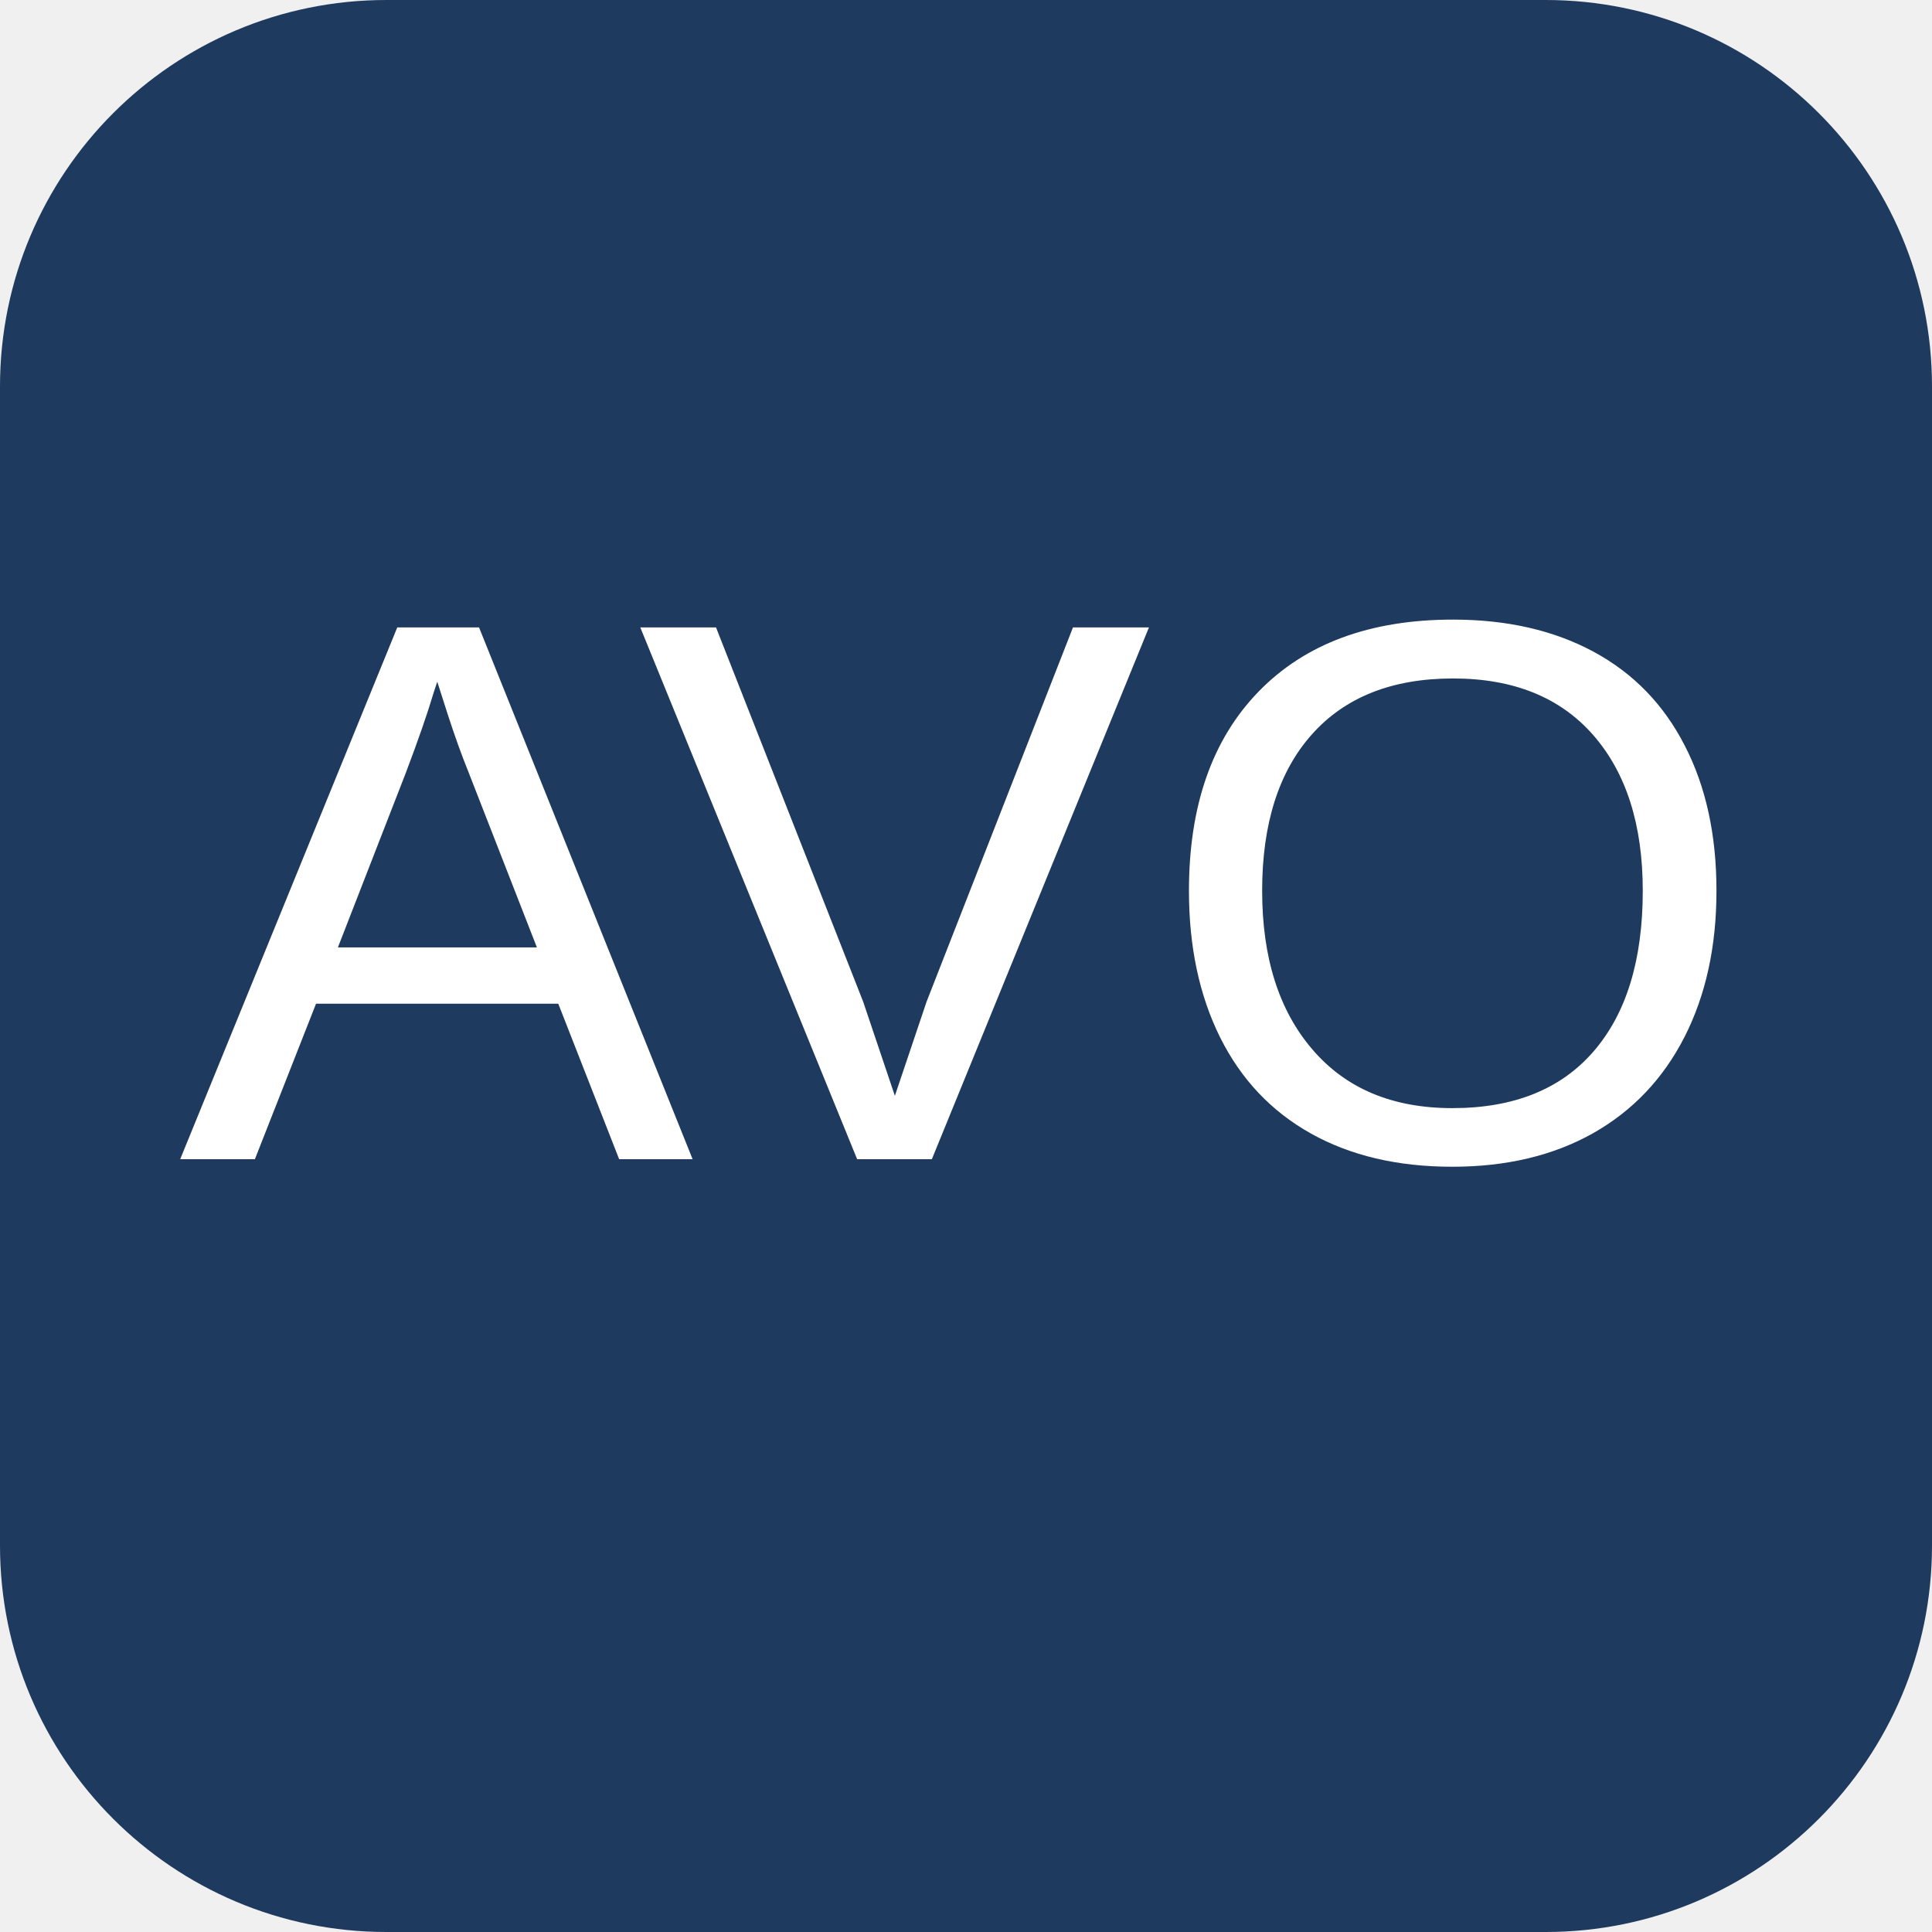
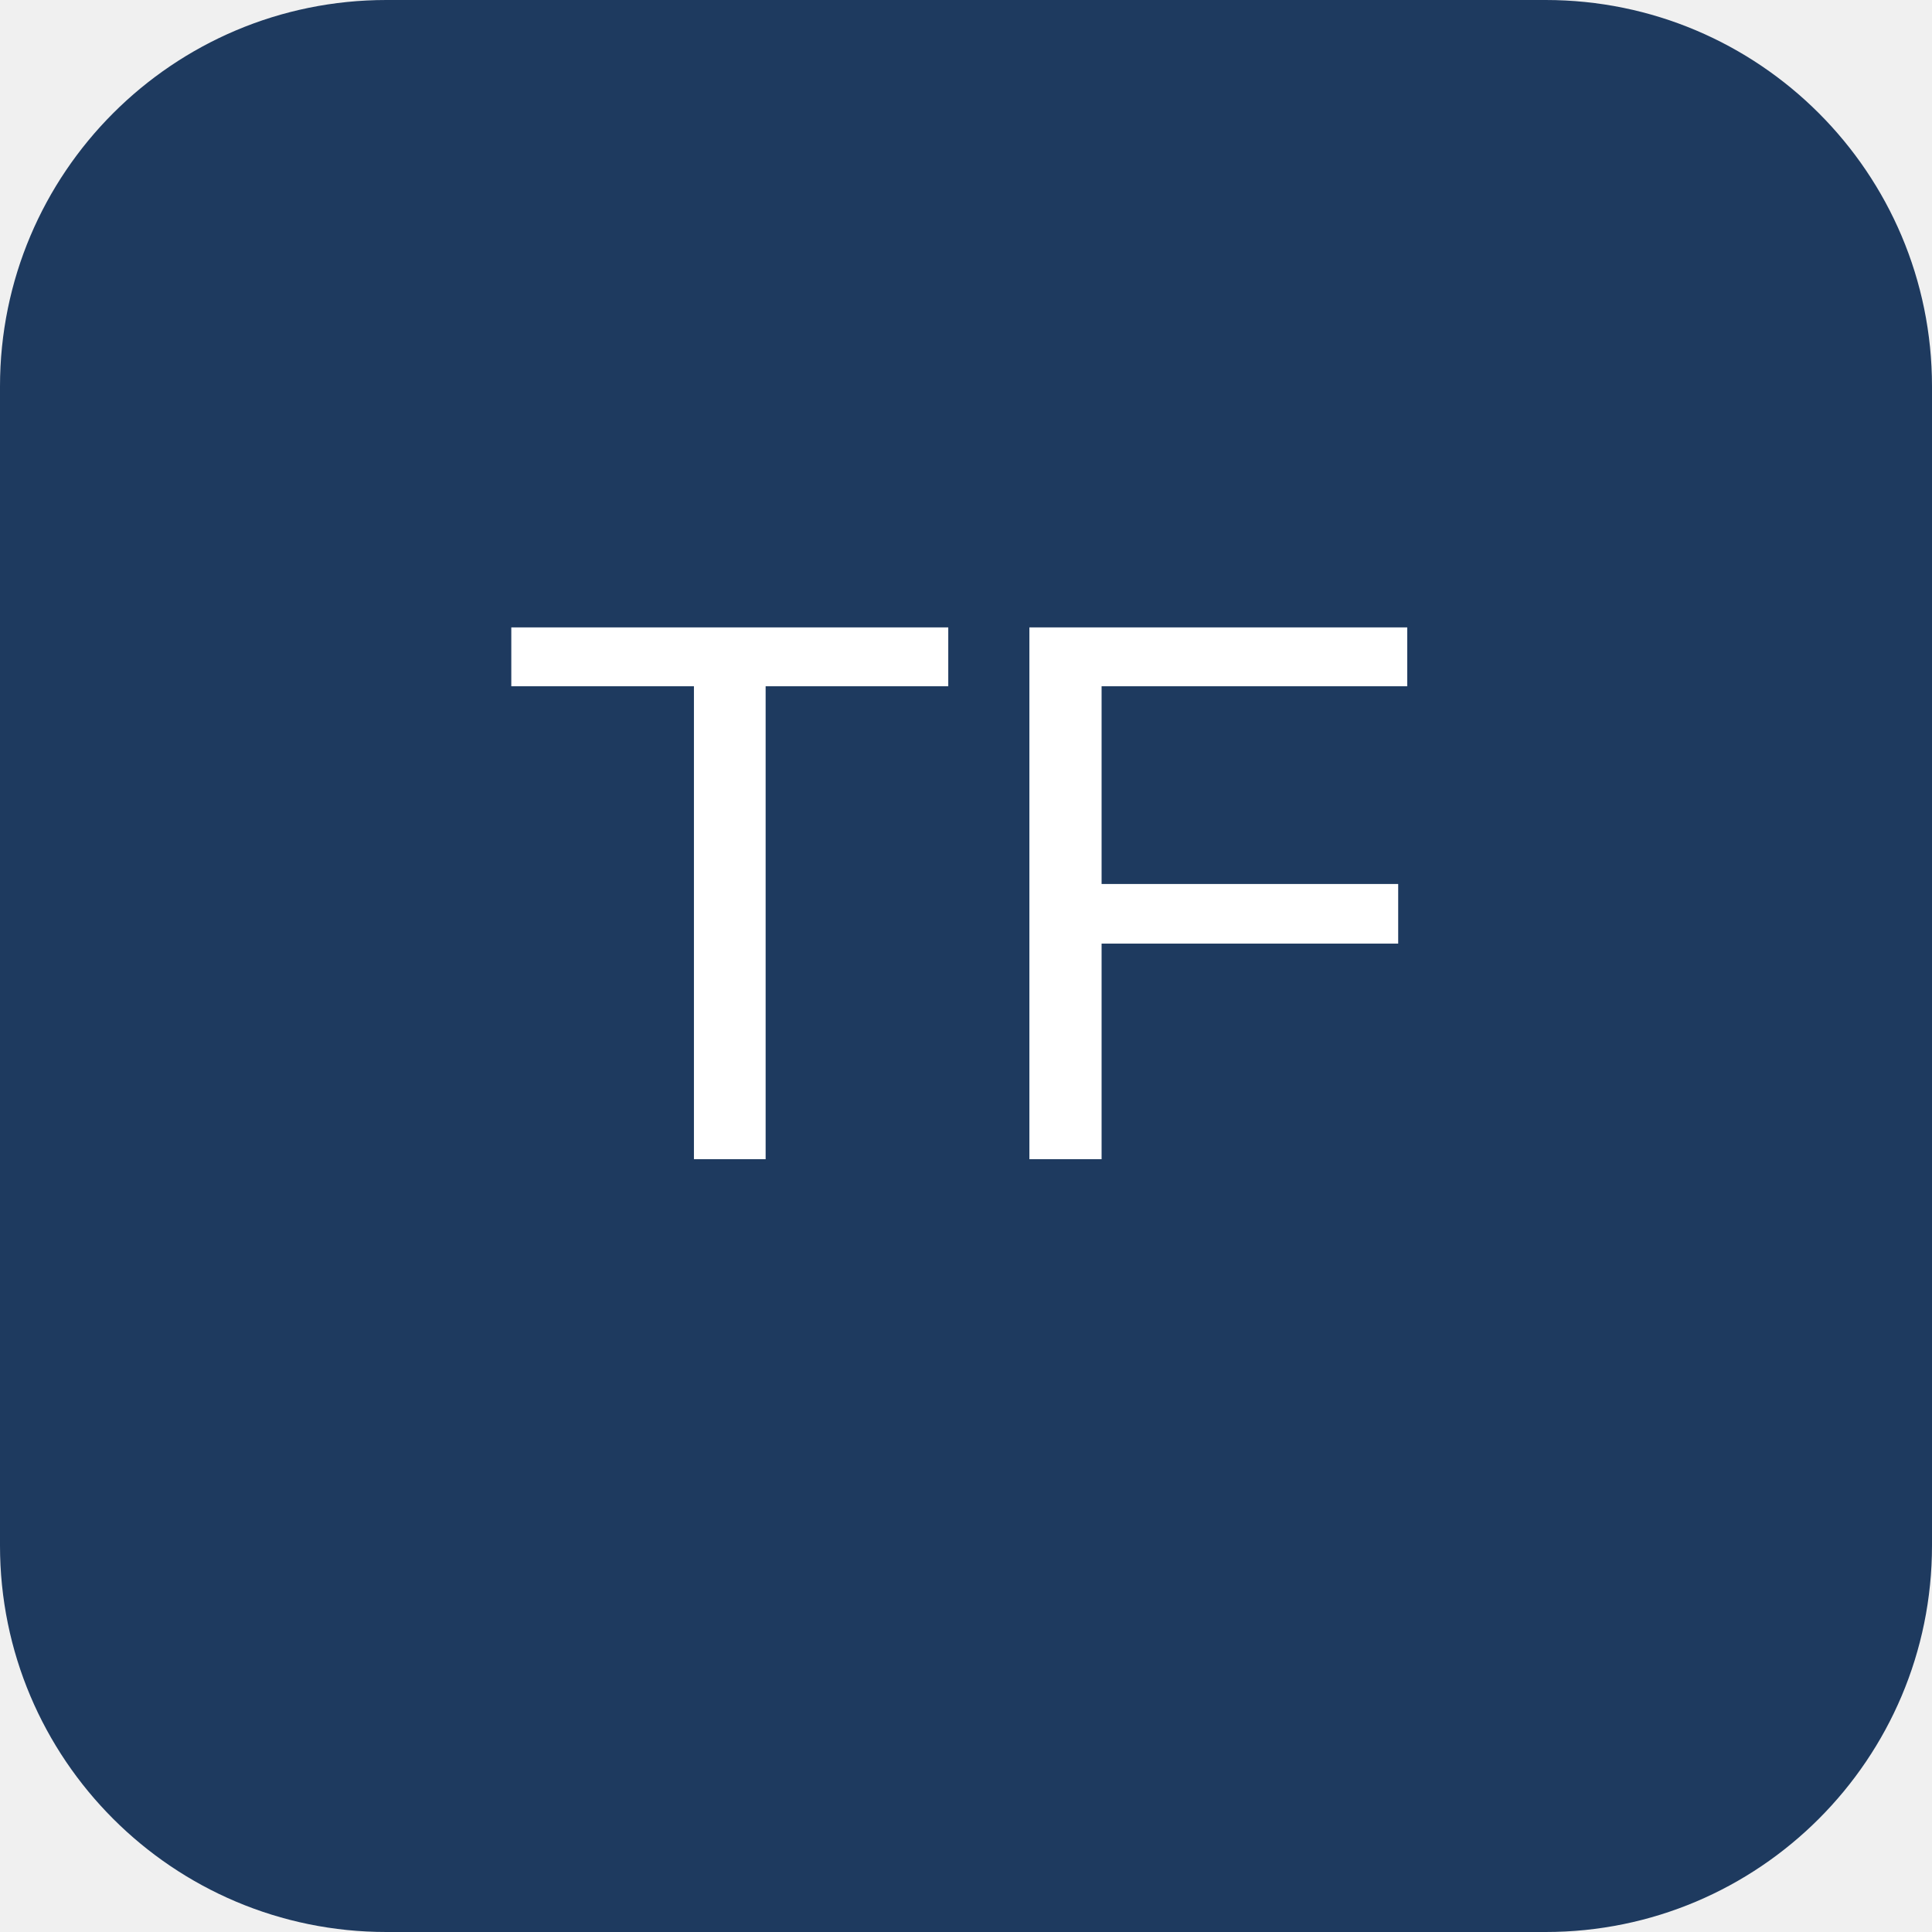
<svg xmlns="http://www.w3.org/2000/svg" viewBox="0 0 120 120">
  <rect width="120" height="120" rx="24" fill="#1e3a5f" />
-   <text x="60" y="72" text-anchor="middle" font-family="Arial, sans-serif" font-size="48" fill="#ffffff">AVO</text>
+   <text x="60" y="72" text-anchor="middle" font-family="Arial, sans-serif" font-size="48" fill="#ffffff">TF</text>
</svg>
